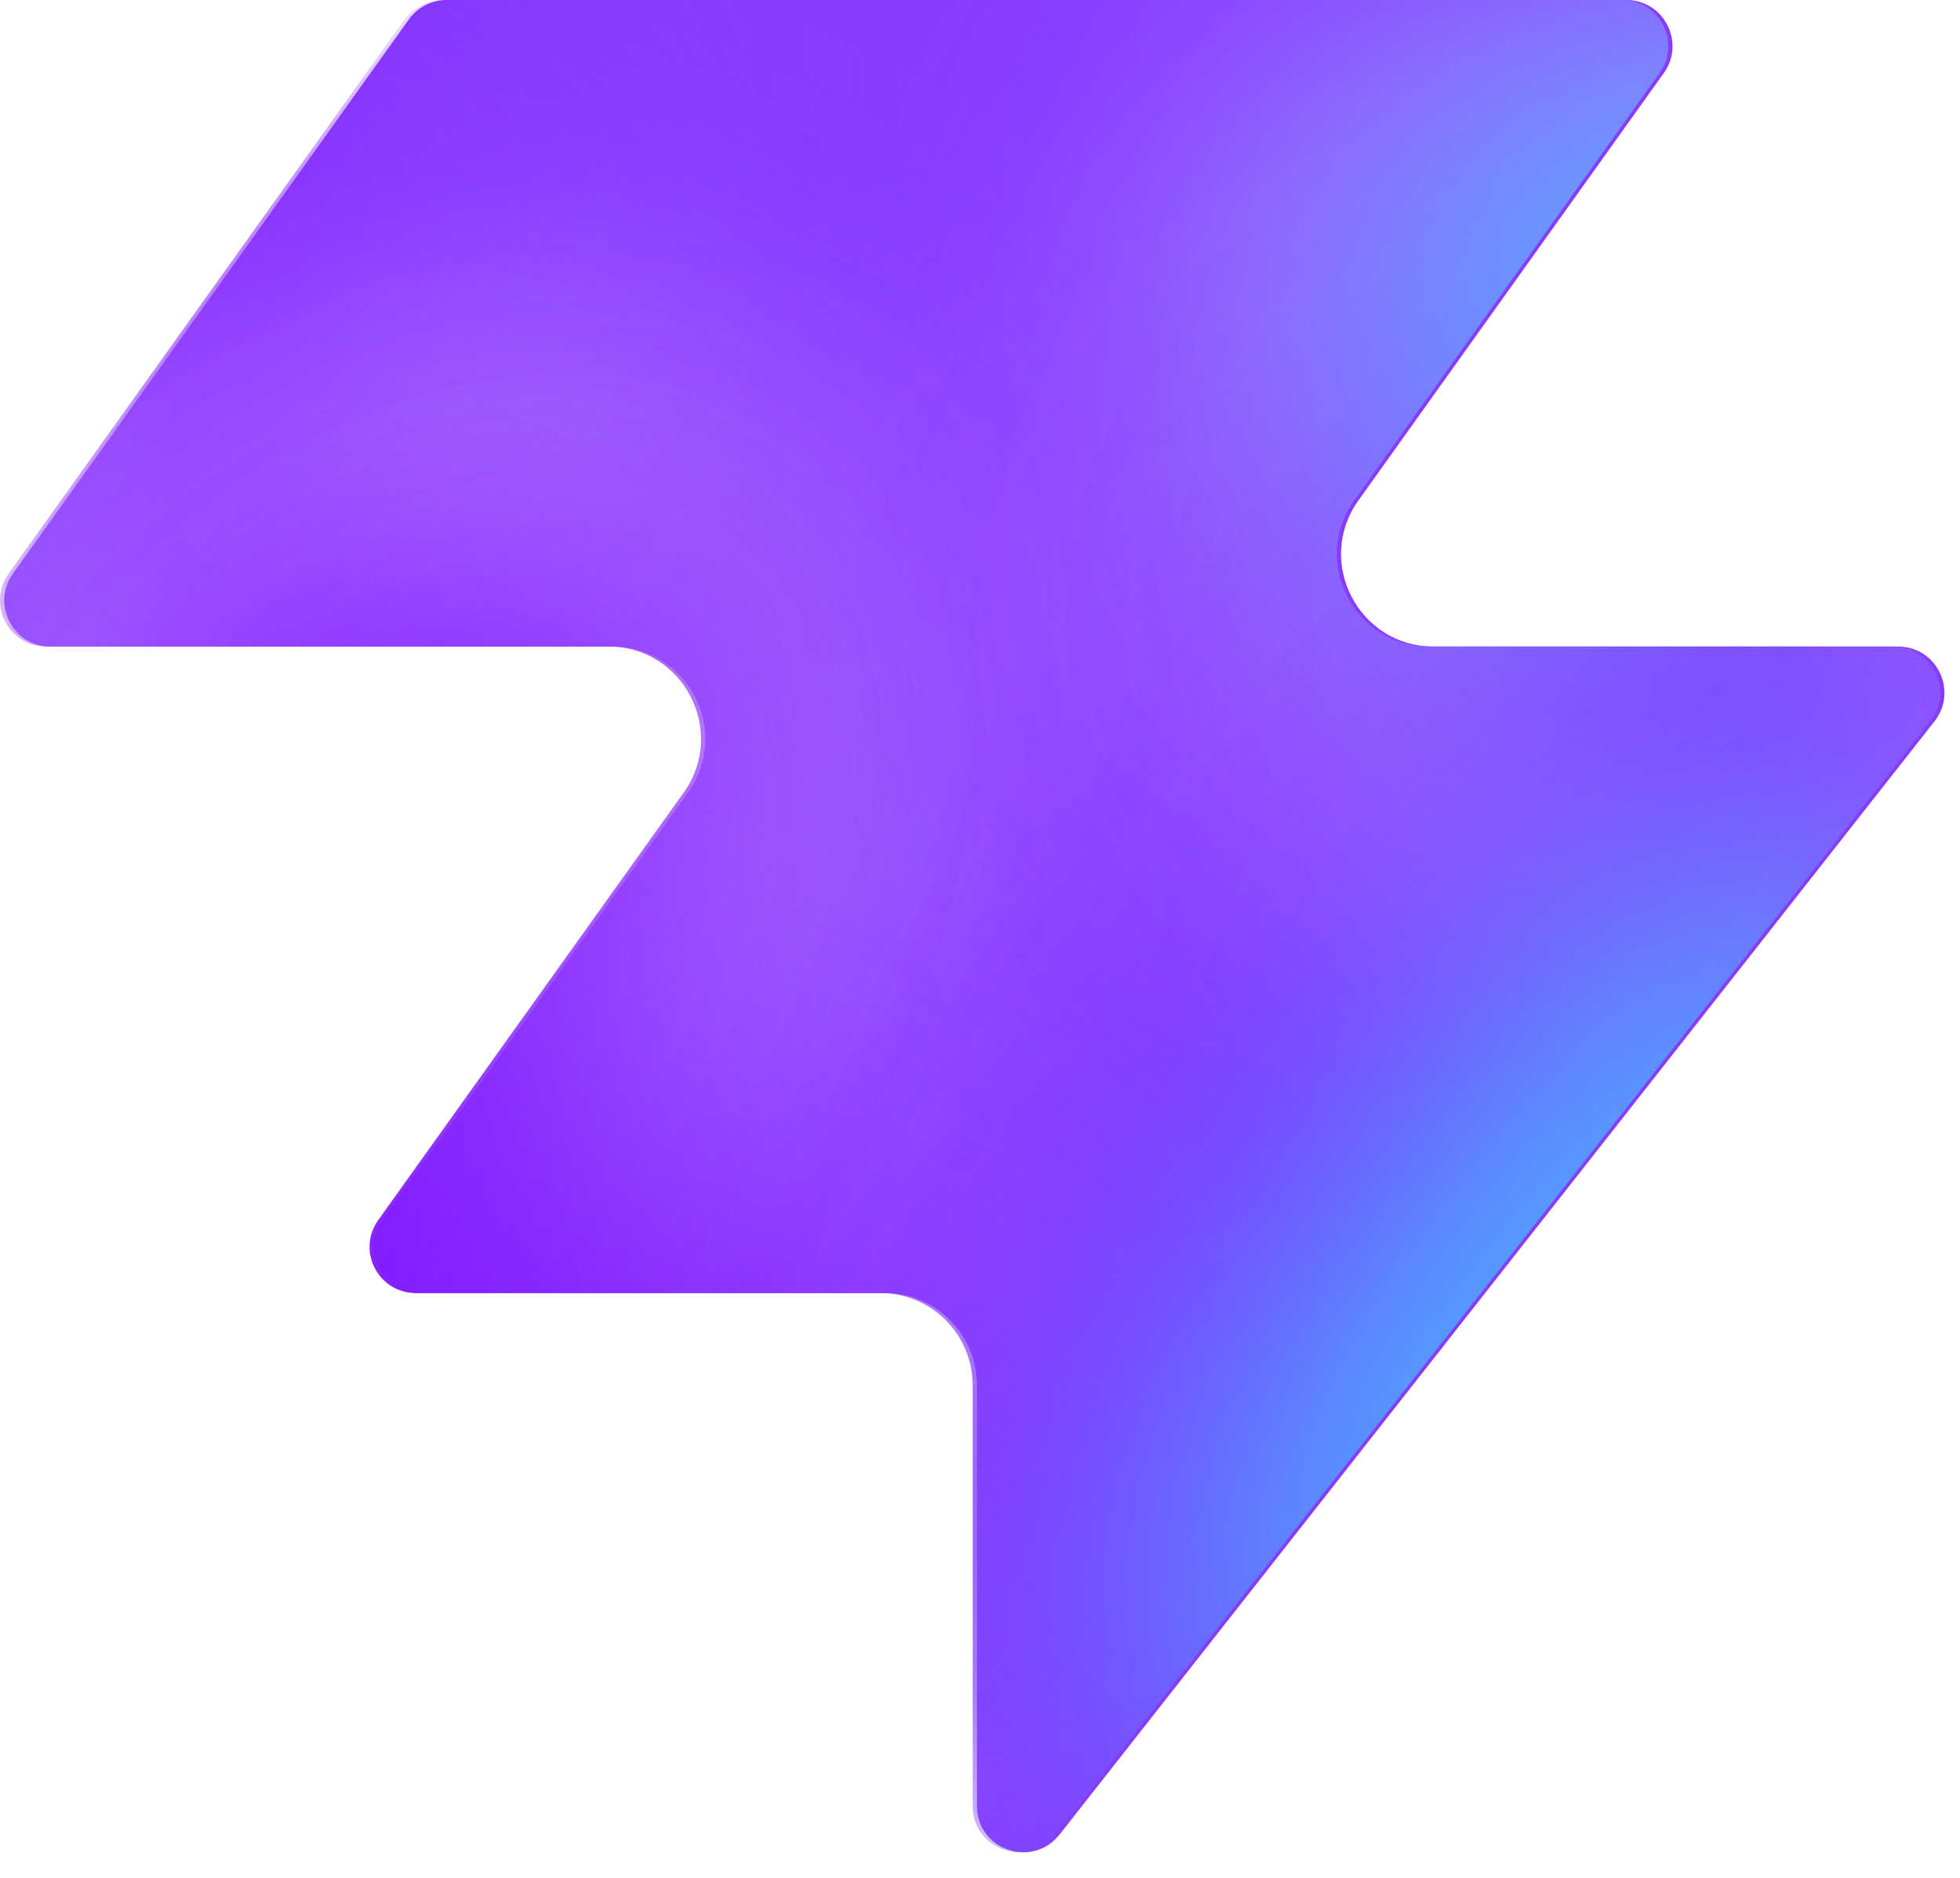
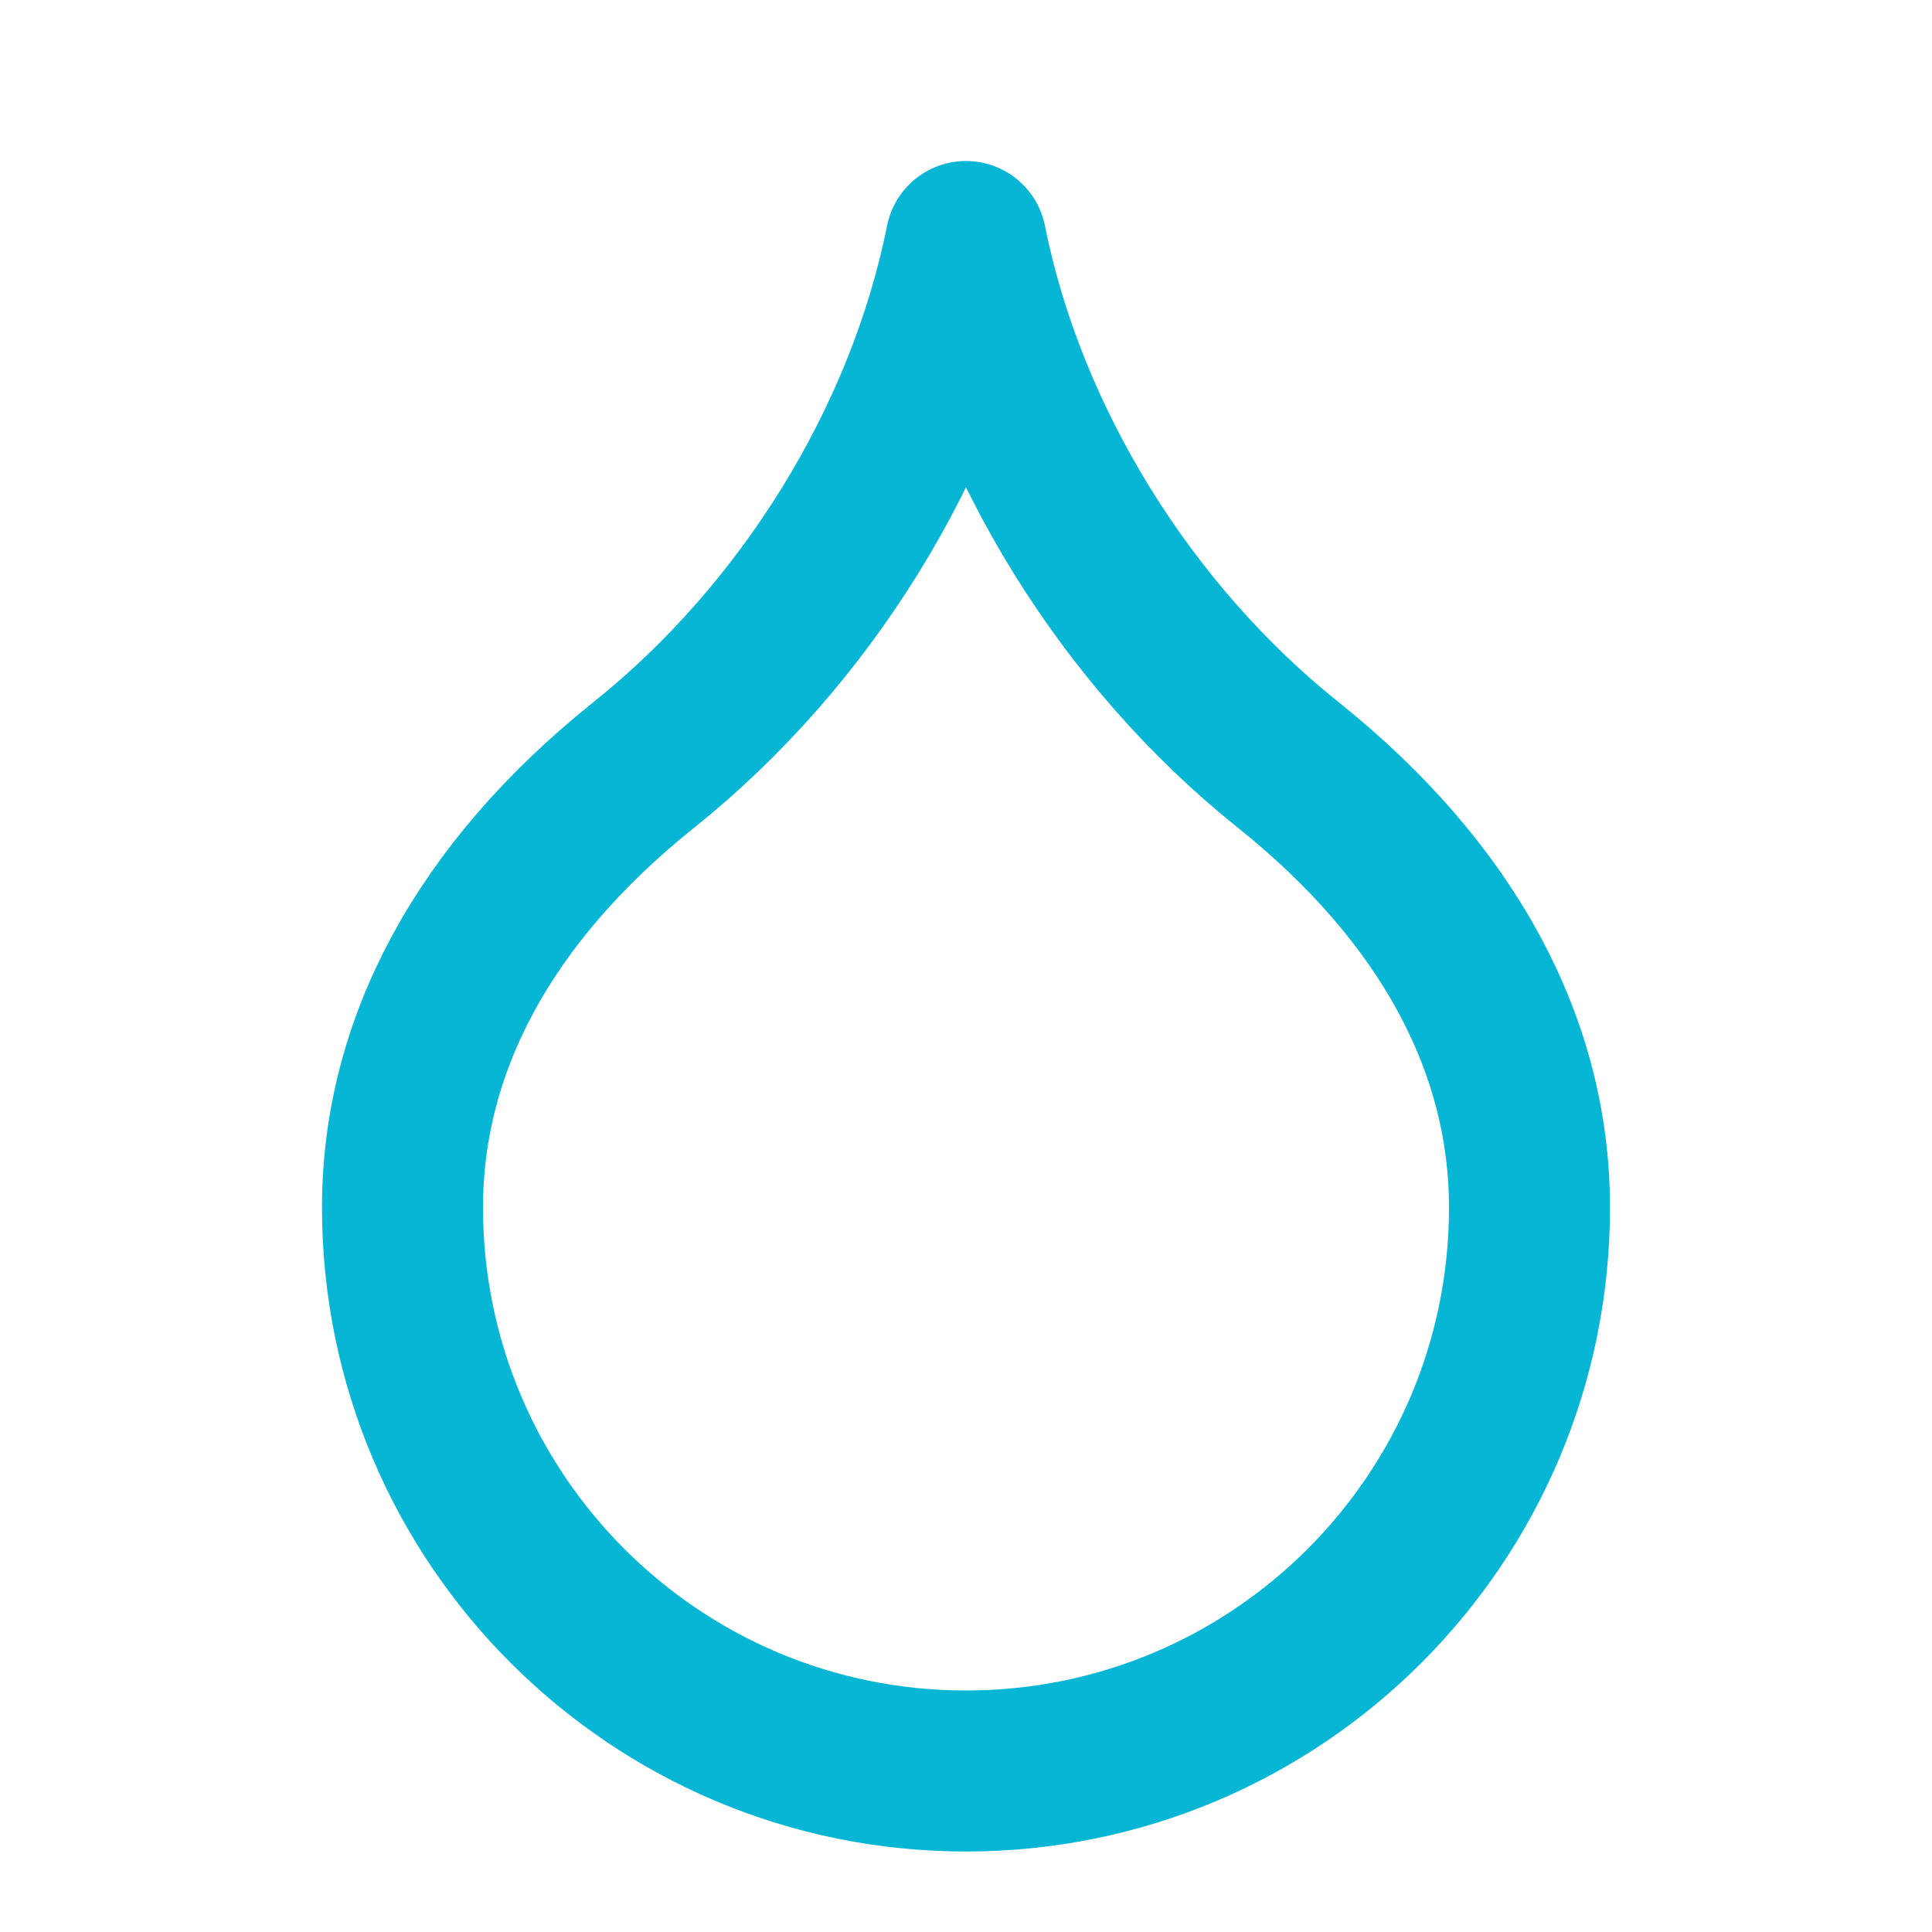
- <svg xmlns="http://www.w3.org/2000/svg" width="48" height="46" fill="none" viewBox="0 0 48 46">
-   <path fill="#863bff" d="M25.946 44.938c-.664.845-2.021.375-2.021-.698V33.937a2.26 2.26 0 0 0-2.262-2.262H10.287c-.92 0-1.456-1.04-.92-1.788l7.48-10.471c1.07-1.497 0-3.578-1.842-3.578H1.237c-.92 0-1.456-1.04-.92-1.788L10.013.474c.214-.297.556-.474.92-.474h28.894c.92 0 1.456 1.04.92 1.788l-7.48 10.471c-1.07 1.498 0 3.579 1.842 3.579h11.377c.943 0 1.473 1.088.89 1.83L25.947 44.94z" style="fill:#863bff;fill:color(display-p3 .525 .23 1);fill-opacity:1" />
-   <mask id="a" width="48" height="46" x="0" y="0" maskUnits="userSpaceOnUse" style="mask-type:alpha">
-     <path fill="#000" d="M25.842 44.938c-.664.844-2.021.375-2.021-.698V33.937a2.26 2.26 0 0 0-2.262-2.262H10.183c-.92 0-1.456-1.04-.92-1.788l7.48-10.471c1.07-1.498 0-3.579-1.842-3.579H1.133c-.92 0-1.456-1.04-.92-1.787L9.91.473c.214-.297.556-.474.92-.474h28.894c.92 0 1.456 1.04.92 1.788l-7.48 10.471c-1.07 1.498 0 3.578 1.842 3.578h11.377c.943 0 1.473 1.088.89 1.832L25.843 44.94z" style="fill:#000;fill-opacity:1" />
-   </mask>
-   <g mask="url(#a)">
-     <g filter="url(#b)">
-       <ellipse cx="5.508" cy="14.704" fill="#ede6ff" rx="5.508" ry="14.704" style="fill:#ede6ff;fill:color(display-p3 .927 .903 1);fill-opacity:1" transform="matrix(.00324 1 1 -.00324 -4.47 31.516)" />
-     </g>
-     <g filter="url(#c)">
-       <ellipse cx="10.399" cy="29.851" fill="#ede6ff" rx="10.399" ry="29.851" style="fill:#ede6ff;fill:color(display-p3 .927 .903 1);fill-opacity:1" transform="matrix(.00324 1 1 -.00324 -39.328 7.883)" />
-     </g>
-     <g filter="url(#d)">
-       <ellipse cx="5.508" cy="30.487" fill="#7e14ff" rx="5.508" ry="30.487" style="fill:#7e14ff;fill:color(display-p3 .492 .077 1);fill-opacity:1" transform="rotate(89.814 -25.913 -14.639)scale(1 -1)" />
-     </g>
-     <g filter="url(#e)">
-       <ellipse cx="5.508" cy="30.599" fill="#7e14ff" rx="5.508" ry="30.599" style="fill:#7e14ff;fill:color(display-p3 .492 .077 1);fill-opacity:1" transform="rotate(89.814 -32.644 -3.334)scale(1 -1)" />
-     </g>
-     <g filter="url(#f)">
-       <ellipse cx="5.508" cy="30.599" fill="#7e14ff" rx="5.508" ry="30.599" style="fill:#7e14ff;fill:color(display-p3 .492 .077 1);fill-opacity:1" transform="matrix(.00324 1 1 -.00324 -34.34 30.47)" />
-     </g>
-     <g filter="url(#g)">
-       <ellipse cx="14.072" cy="22.078" fill="#ede6ff" rx="14.072" ry="22.078" style="fill:#ede6ff;fill:color(display-p3 .927 .903 1);fill-opacity:1" transform="rotate(93.35 24.506 48.493)scale(-1 1)" />
-     </g>
-     <g filter="url(#h)">
-       <ellipse cx="3.47" cy="21.501" fill="#7e14ff" rx="3.47" ry="21.501" style="fill:#7e14ff;fill:color(display-p3 .492 .077 1);fill-opacity:1" transform="rotate(89.009 28.708 47.59)scale(-1 1)" />
-     </g>
-     <g filter="url(#i)">
-       <ellipse cx="3.47" cy="21.501" fill="#7e14ff" rx="3.47" ry="21.501" style="fill:#7e14ff;fill:color(display-p3 .492 .077 1);fill-opacity:1" transform="rotate(89.009 28.708 47.59)scale(-1 1)" />
-     </g>
-     <g filter="url(#j)">
-       <ellipse cx=".387" cy="8.972" fill="#7e14ff" rx="4.407" ry="29.108" style="fill:#7e14ff;fill:color(display-p3 .492 .077 1);fill-opacity:1" transform="rotate(39.51 .387 8.972)" />
-     </g>
-     <g filter="url(#k)">
-       <ellipse cx="47.523" cy="-6.092" fill="#7e14ff" rx="4.407" ry="29.108" style="fill:#7e14ff;fill:color(display-p3 .492 .077 1);fill-opacity:1" transform="rotate(37.892 47.523 -6.092)" />
-     </g>
-     <g filter="url(#l)">
-       <ellipse cx="41.412" cy="6.333" fill="#47bfff" rx="5.971" ry="9.665" style="fill:#47bfff;fill:color(display-p3 .28 .748 1);fill-opacity:1" transform="rotate(37.892 41.412 6.333)" />
-     </g>
-     <g filter="url(#m)">
-       <ellipse cx="-1.879" cy="38.332" fill="#7e14ff" rx="4.407" ry="29.108" style="fill:#7e14ff;fill:color(display-p3 .492 .077 1);fill-opacity:1" transform="rotate(37.892 -1.88 38.332)" />
-     </g>
-     <g filter="url(#n)">
-       <ellipse cx="-1.879" cy="38.332" fill="#7e14ff" rx="4.407" ry="29.108" style="fill:#7e14ff;fill:color(display-p3 .492 .077 1);fill-opacity:1" transform="rotate(37.892 -1.88 38.332)" />
-     </g>
-     <g filter="url(#o)">
-       <ellipse cx="35.651" cy="29.907" fill="#7e14ff" rx="4.407" ry="29.108" style="fill:#7e14ff;fill:color(display-p3 .492 .077 1);fill-opacity:1" transform="rotate(37.892 35.651 29.907)" />
-     </g>
-     <g filter="url(#p)">
-       <ellipse cx="38.418" cy="32.4" fill="#47bfff" rx="5.971" ry="15.297" style="fill:#47bfff;fill:color(display-p3 .28 .748 1);fill-opacity:1" transform="rotate(37.892 38.418 32.4)" />
-     </g>
-   </g>
-   <defs>
-     <filter id="b" width="60.045" height="41.654" x="-19.77" y="16.149" color-interpolation-filters="sRGB" filterUnits="userSpaceOnUse">
-       <feFlood flood-opacity="0" result="BackgroundImageFix" />
-       <feBlend in="SourceGraphic" in2="BackgroundImageFix" result="shape" />
-       <feGaussianBlur result="effect1_foregroundBlur_2002_17158" stdDeviation="7.659" />
-     </filter>
-     <filter id="c" width="90.34" height="51.437" x="-54.613" y="-7.533" color-interpolation-filters="sRGB" filterUnits="userSpaceOnUse">
-       <feFlood flood-opacity="0" result="BackgroundImageFix" />
-       <feBlend in="SourceGraphic" in2="BackgroundImageFix" result="shape" />
-       <feGaussianBlur result="effect1_foregroundBlur_2002_17158" stdDeviation="7.659" />
-     </filter>
-     <filter id="d" width="79.355" height="29.4" x="-49.64" y="2.03" color-interpolation-filters="sRGB" filterUnits="userSpaceOnUse">
-       <feFlood flood-opacity="0" result="BackgroundImageFix" />
-       <feBlend in="SourceGraphic" in2="BackgroundImageFix" result="shape" />
-       <feGaussianBlur result="effect1_foregroundBlur_2002_17158" stdDeviation="4.596" />
-     </filter>
-     <filter id="e" width="79.579" height="29.4" x="-45.045" y="20.029" color-interpolation-filters="sRGB" filterUnits="userSpaceOnUse">
-       <feFlood flood-opacity="0" result="BackgroundImageFix" />
-       <feBlend in="SourceGraphic" in2="BackgroundImageFix" result="shape" />
-       <feGaussianBlur result="effect1_foregroundBlur_2002_17158" stdDeviation="4.596" />
-     </filter>
-     <filter id="f" width="79.579" height="29.4" x="-43.513" y="21.178" color-interpolation-filters="sRGB" filterUnits="userSpaceOnUse">
-       <feFlood flood-opacity="0" result="BackgroundImageFix" />
-       <feBlend in="SourceGraphic" in2="BackgroundImageFix" result="shape" />
-       <feGaussianBlur result="effect1_foregroundBlur_2002_17158" stdDeviation="4.596" />
-     </filter>
-     <filter id="g" width="74.749" height="58.852" x="15.756" y="-17.901" color-interpolation-filters="sRGB" filterUnits="userSpaceOnUse">
-       <feFlood flood-opacity="0" result="BackgroundImageFix" />
-       <feBlend in="SourceGraphic" in2="BackgroundImageFix" result="shape" />
-       <feGaussianBlur result="effect1_foregroundBlur_2002_17158" stdDeviation="7.659" />
-     </filter>
-     <filter id="h" width="61.377" height="25.362" x="23.548" y="2.284" color-interpolation-filters="sRGB" filterUnits="userSpaceOnUse">
-       <feFlood flood-opacity="0" result="BackgroundImageFix" />
-       <feBlend in="SourceGraphic" in2="BackgroundImageFix" result="shape" />
-       <feGaussianBlur result="effect1_foregroundBlur_2002_17158" stdDeviation="4.596" />
-     </filter>
-     <filter id="i" width="61.377" height="25.362" x="23.548" y="2.284" color-interpolation-filters="sRGB" filterUnits="userSpaceOnUse">
-       <feFlood flood-opacity="0" result="BackgroundImageFix" />
-       <feBlend in="SourceGraphic" in2="BackgroundImageFix" result="shape" />
-       <feGaussianBlur result="effect1_foregroundBlur_2002_17158" stdDeviation="4.596" />
-     </filter>
-     <filter id="j" width="56.045" height="63.649" x="-27.636" y="-22.853" color-interpolation-filters="sRGB" filterUnits="userSpaceOnUse">
-       <feFlood flood-opacity="0" result="BackgroundImageFix" />
-       <feBlend in="SourceGraphic" in2="BackgroundImageFix" result="shape" />
-       <feGaussianBlur result="effect1_foregroundBlur_2002_17158" stdDeviation="4.596" />
-     </filter>
-     <filter id="k" width="54.814" height="64.646" x="20.116" y="-38.415" color-interpolation-filters="sRGB" filterUnits="userSpaceOnUse">
-       <feFlood flood-opacity="0" result="BackgroundImageFix" />
-       <feBlend in="SourceGraphic" in2="BackgroundImageFix" result="shape" />
-       <feGaussianBlur result="effect1_foregroundBlur_2002_17158" stdDeviation="4.596" />
-     </filter>
-     <filter id="l" width="33.541" height="35.313" x="24.641" y="-11.323" color-interpolation-filters="sRGB" filterUnits="userSpaceOnUse">
-       <feFlood flood-opacity="0" result="BackgroundImageFix" />
-       <feBlend in="SourceGraphic" in2="BackgroundImageFix" result="shape" />
-       <feGaussianBlur result="effect1_foregroundBlur_2002_17158" stdDeviation="4.596" />
-     </filter>
-     <filter id="m" width="54.814" height="64.646" x="-29.286" y="6.009" color-interpolation-filters="sRGB" filterUnits="userSpaceOnUse">
-       <feFlood flood-opacity="0" result="BackgroundImageFix" />
-       <feBlend in="SourceGraphic" in2="BackgroundImageFix" result="shape" />
-       <feGaussianBlur result="effect1_foregroundBlur_2002_17158" stdDeviation="4.596" />
-     </filter>
-     <filter id="n" width="54.814" height="64.646" x="-29.286" y="6.009" color-interpolation-filters="sRGB" filterUnits="userSpaceOnUse">
-       <feFlood flood-opacity="0" result="BackgroundImageFix" />
-       <feBlend in="SourceGraphic" in2="BackgroundImageFix" result="shape" />
-       <feGaussianBlur result="effect1_foregroundBlur_2002_17158" stdDeviation="4.596" />
-     </filter>
-     <filter id="o" width="54.814" height="64.646" x="8.244" y="-2.416" color-interpolation-filters="sRGB" filterUnits="userSpaceOnUse">
-       <feFlood flood-opacity="0" result="BackgroundImageFix" />
-       <feBlend in="SourceGraphic" in2="BackgroundImageFix" result="shape" />
-       <feGaussianBlur result="effect1_foregroundBlur_2002_17158" stdDeviation="4.596" />
-     </filter>
-     <filter id="p" width="39.409" height="43.623" x="18.713" y="10.588" color-interpolation-filters="sRGB" filterUnits="userSpaceOnUse">
-       <feFlood flood-opacity="0" result="BackgroundImageFix" />
-       <feBlend in="SourceGraphic" in2="BackgroundImageFix" result="shape" />
-       <feGaussianBlur result="effect1_foregroundBlur_2002_17158" stdDeviation="4.596" />
-     </filter>
-   </defs>
+ <svg xmlns="http://www.w3.org/2000/svg" viewBox="0 0 24 24" fill="none" stroke="#06b6d4" stroke-width="2" stroke-linecap="round" stroke-linejoin="round">
+   <path d="M12 22a7 7 0 0 0 7-7c0-2-1-3.9-3-5.5s-3.5-4-4-6.5c-.5 2.5-2 4.9-4 6.5C6 11.1 5 13 5 15a7 7 0 0 0 7 7z" />
</svg>
